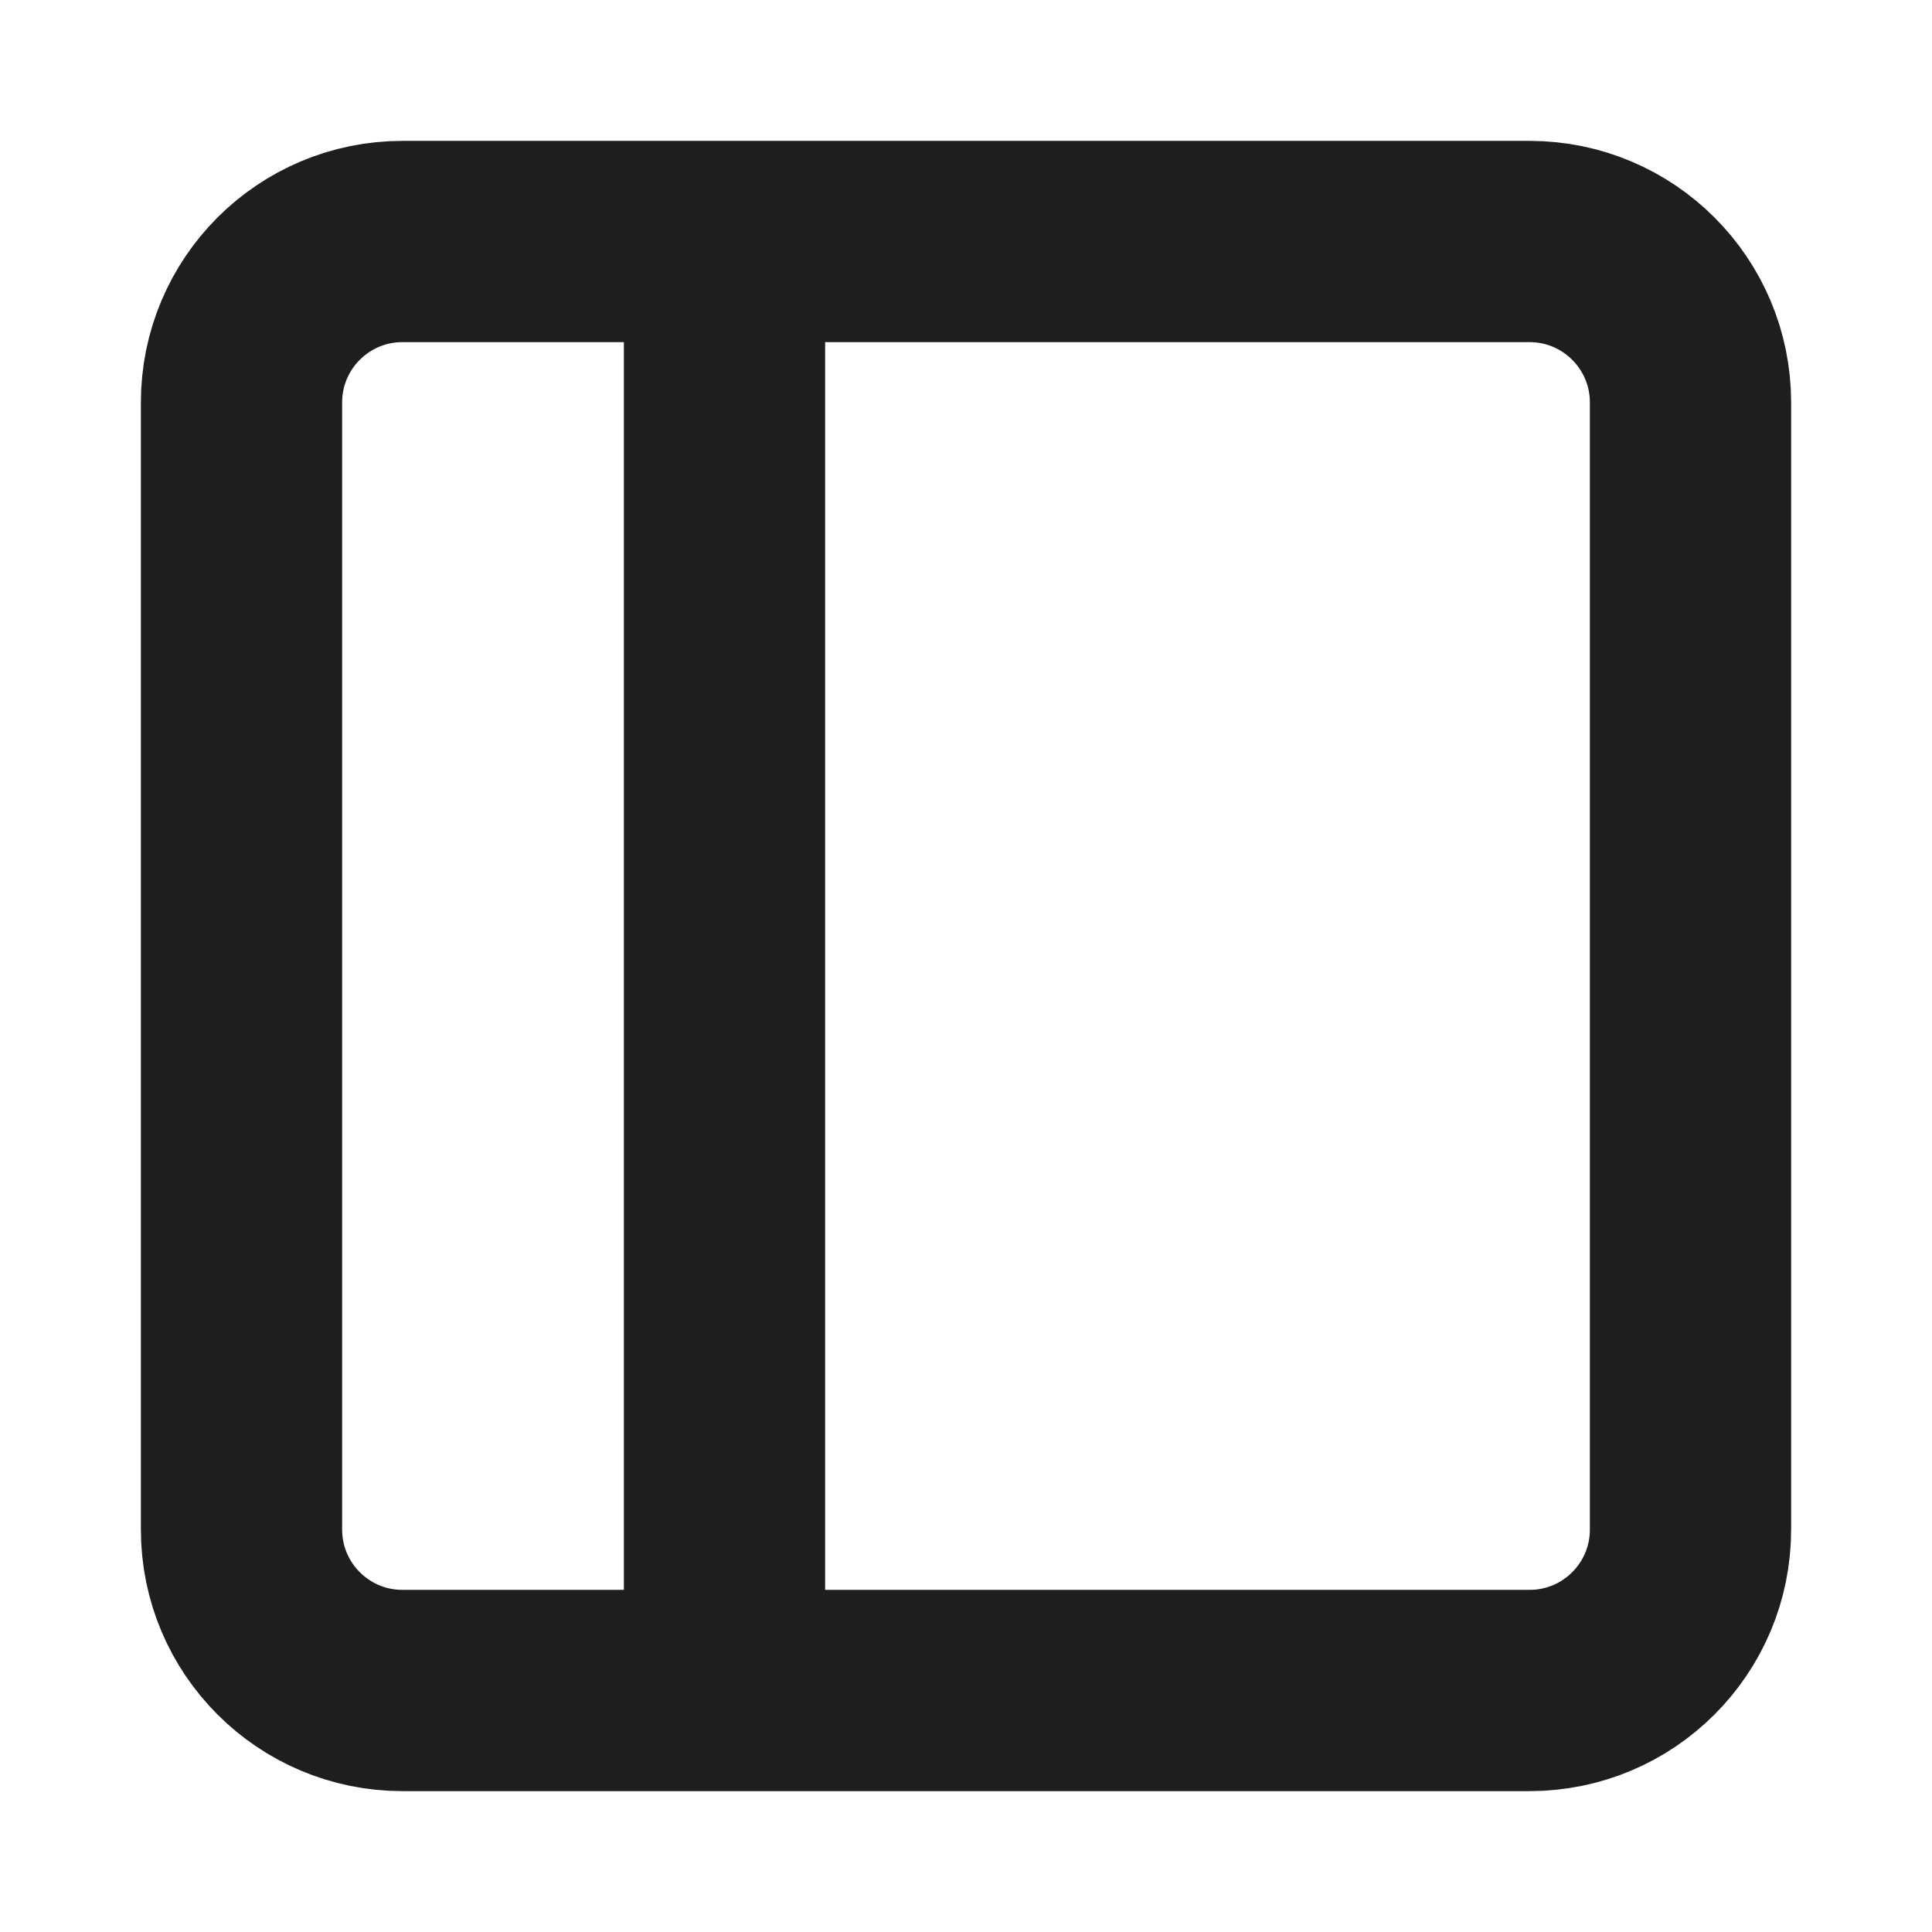
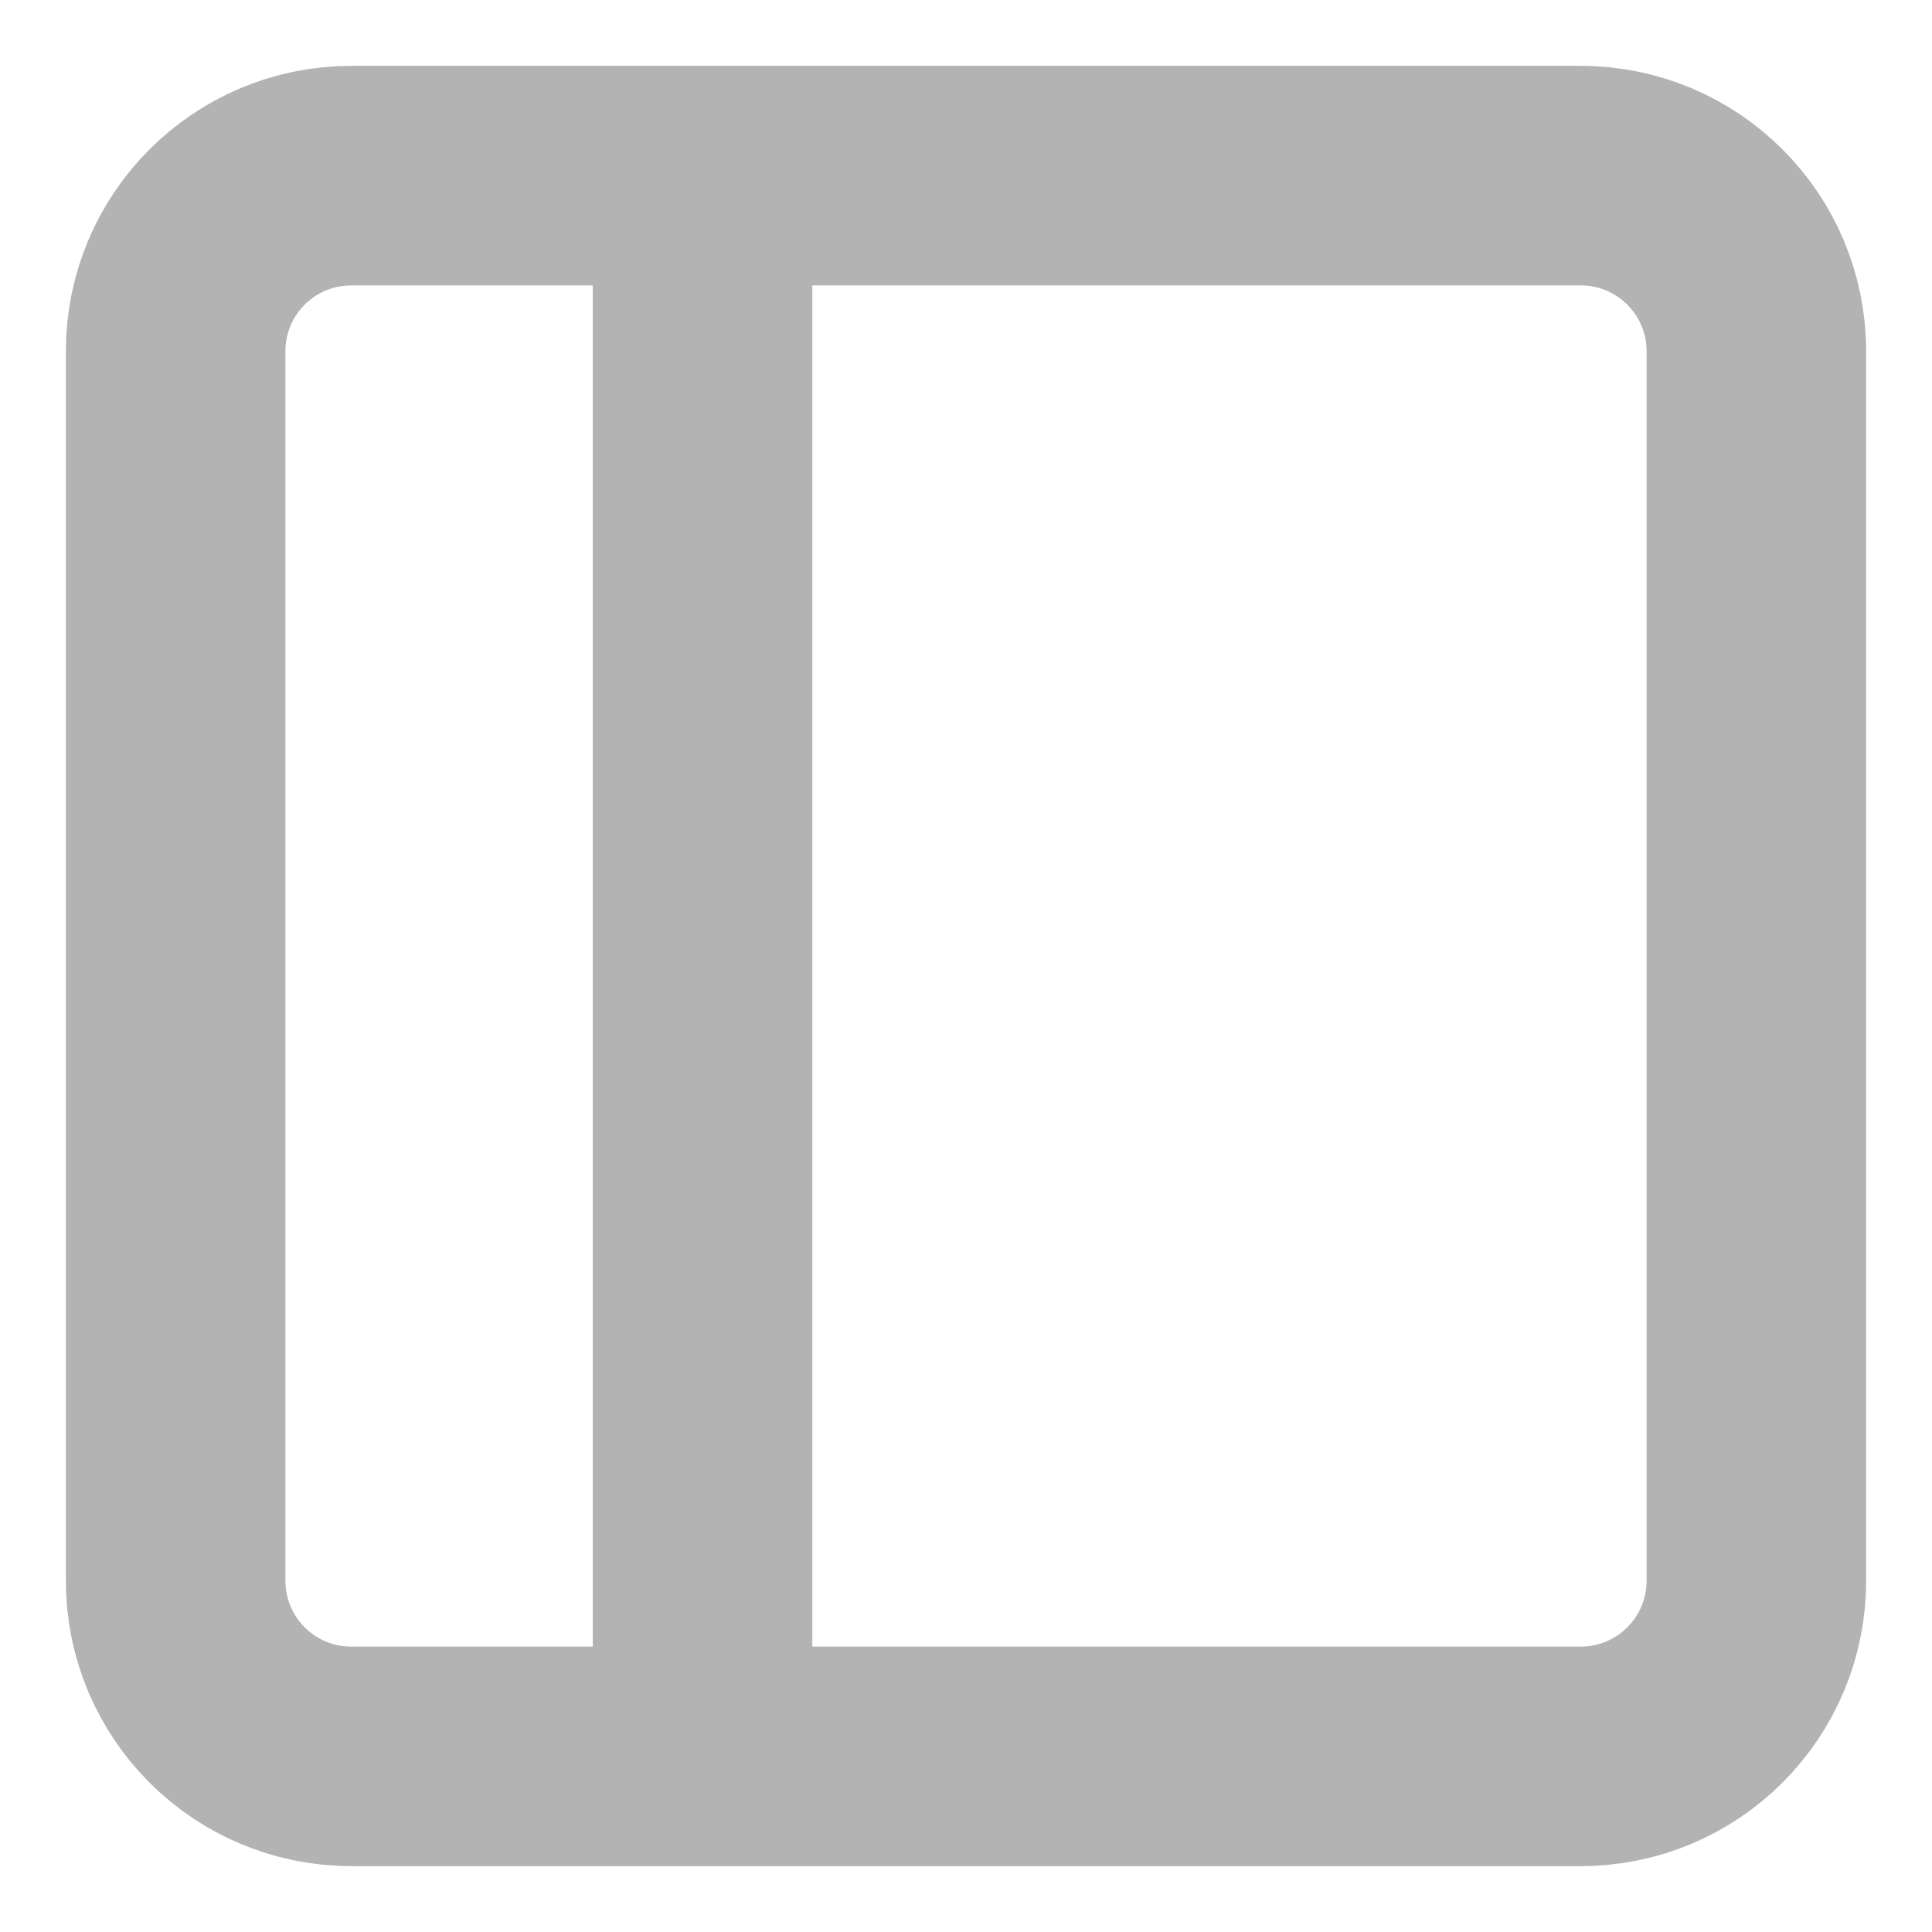
- <svg xmlns="http://www.w3.org/2000/svg" width="24" height="24" viewBox="0 0 24 24" fill="none">
-   <path d="M9 3V21M5 3H19C20.105 3 21 3.895 21 5V19C21 20.105 20.105 21 19 21H5C3.895 21 3 20.105 3 19V5C3 3.895 3.895 3 5 3Z" stroke="#1E1E1E" stroke-width="2.5" stroke-linecap="round" stroke-linejoin="round" />
+ <svg xmlns="http://www.w3.org/2000/svg" width="22" height="22" viewBox="0 0 22 22" fill="none">
+   <path d="M8 2V20M4 2H18C19.105 2 20 2.895 20 4V18C20 19.105 19.105 20 18 20H4C2.895 20 2 19.105 2 18V4C2 2.895 2.895 2 4 2Z" stroke="#B3B3B3" stroke-width="2.5" stroke-linecap="round" stroke-linejoin="round" />
</svg>
